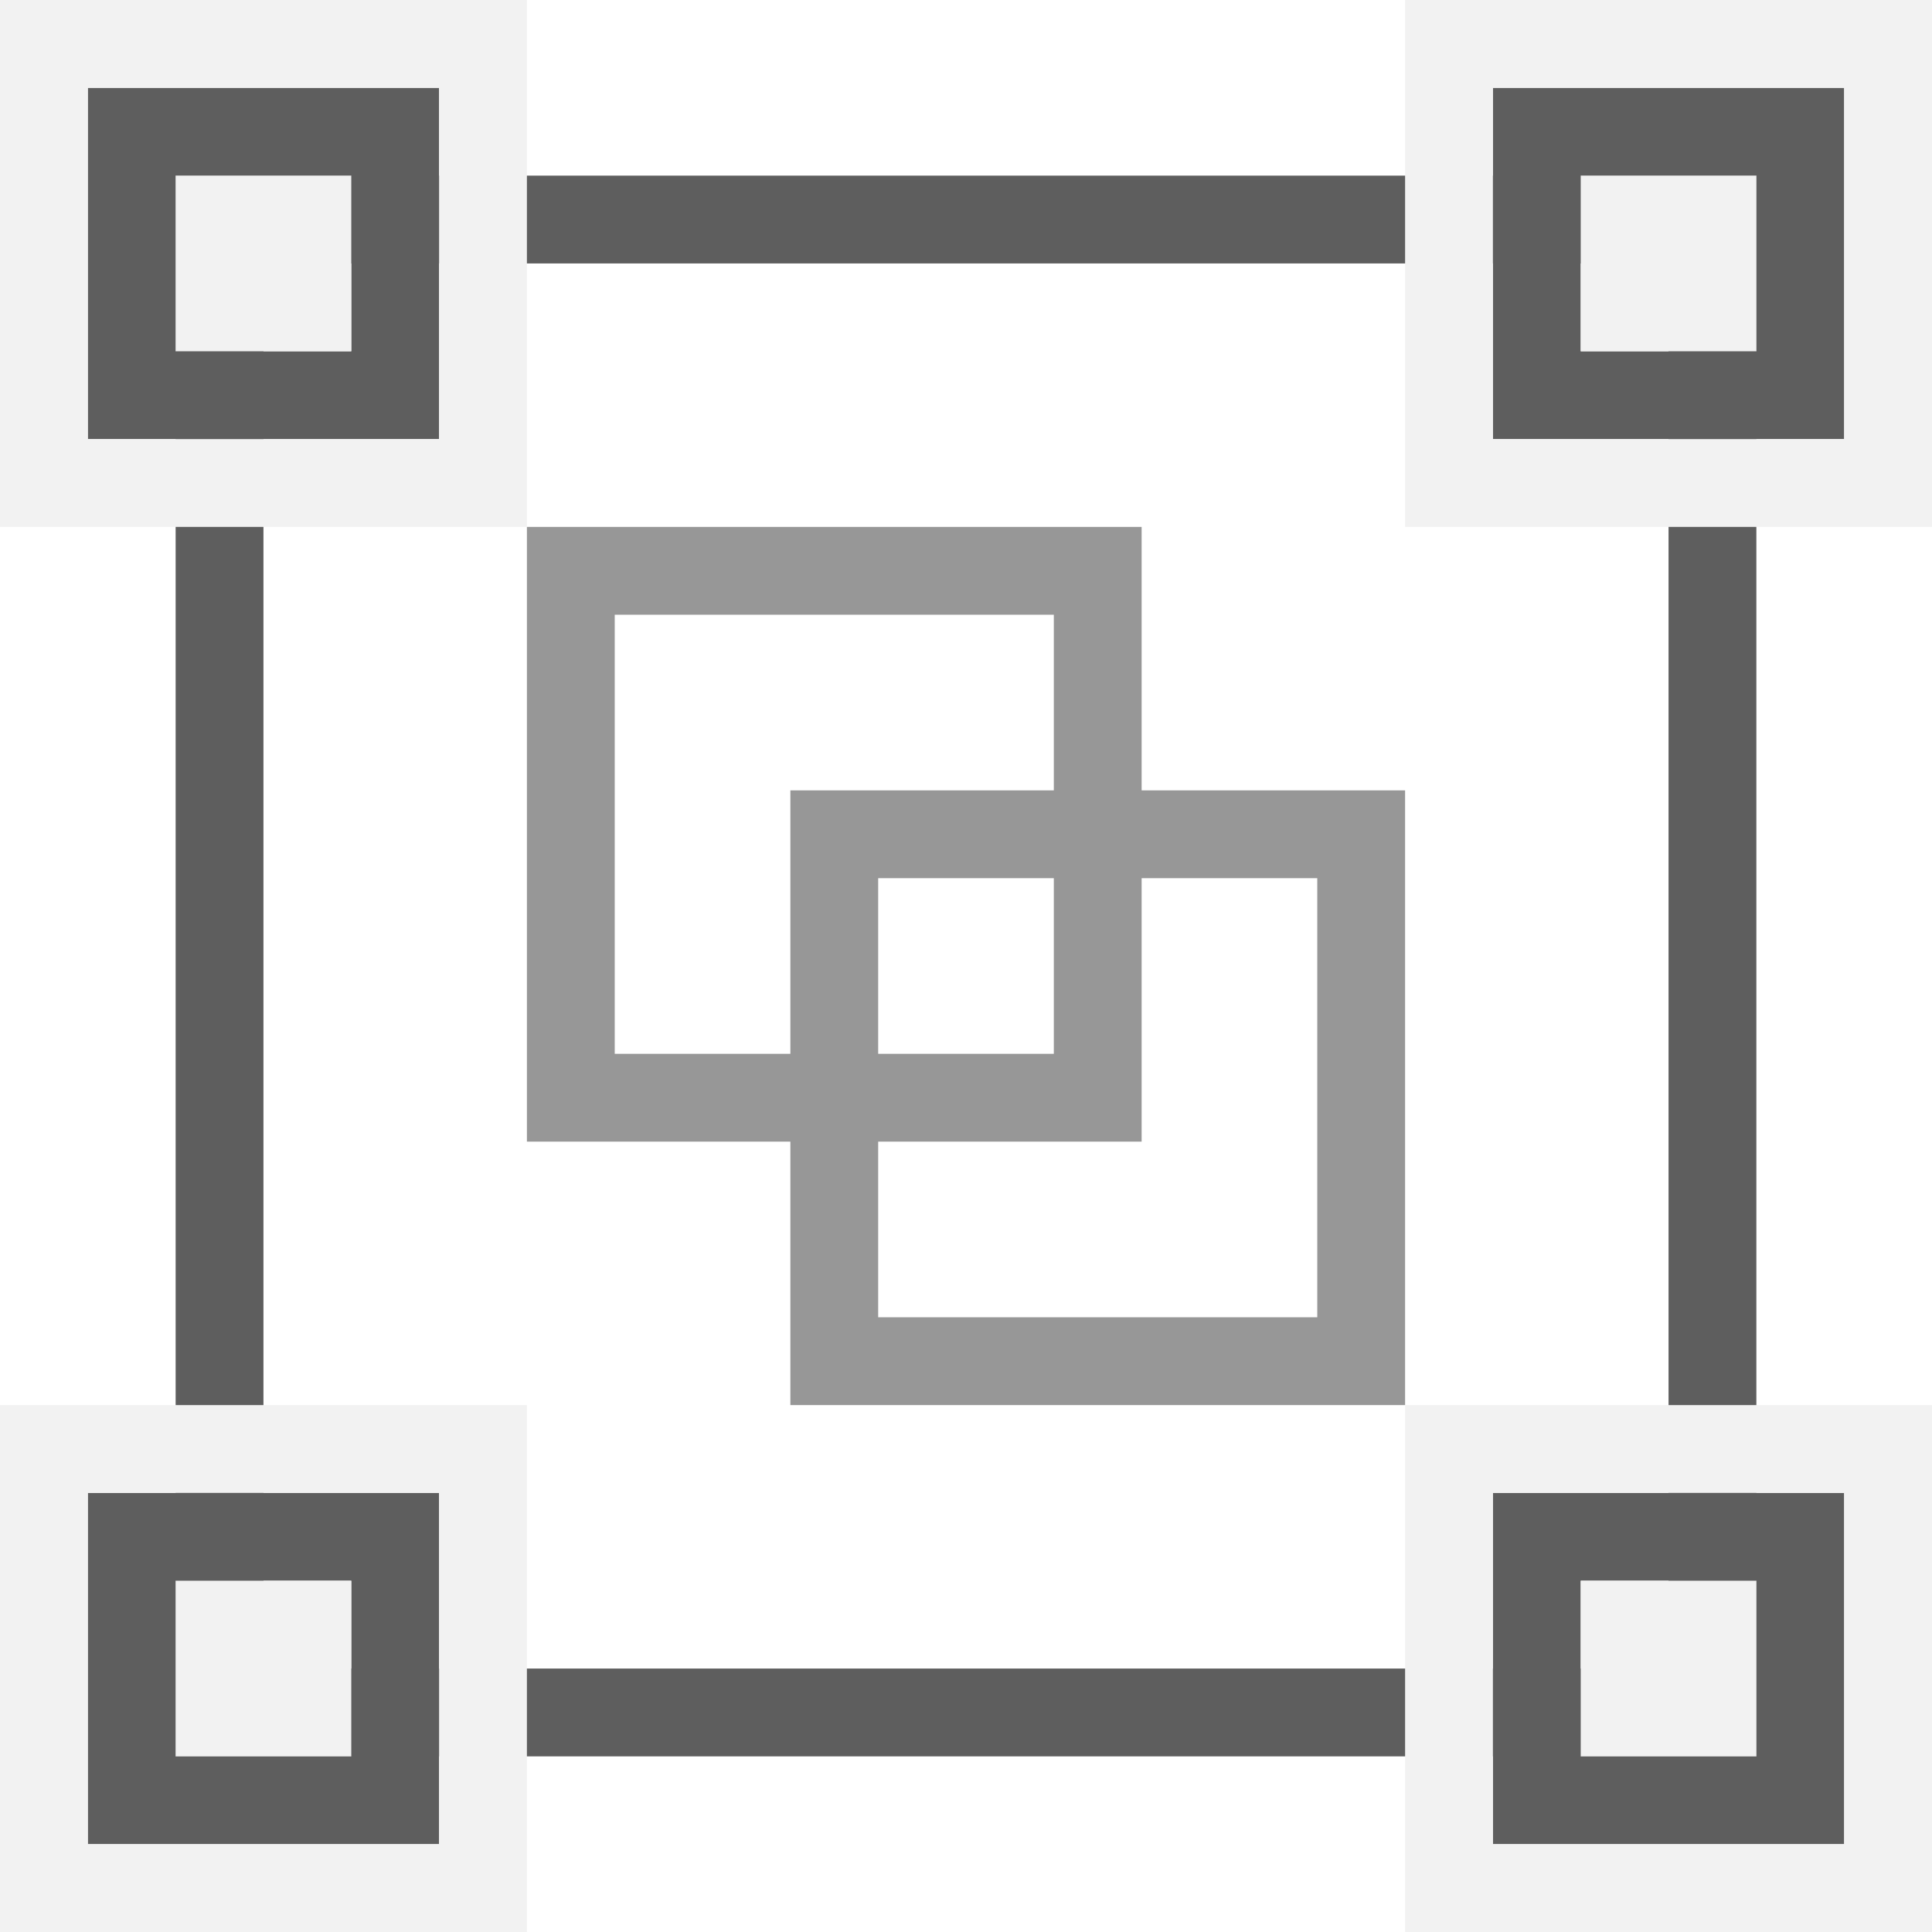
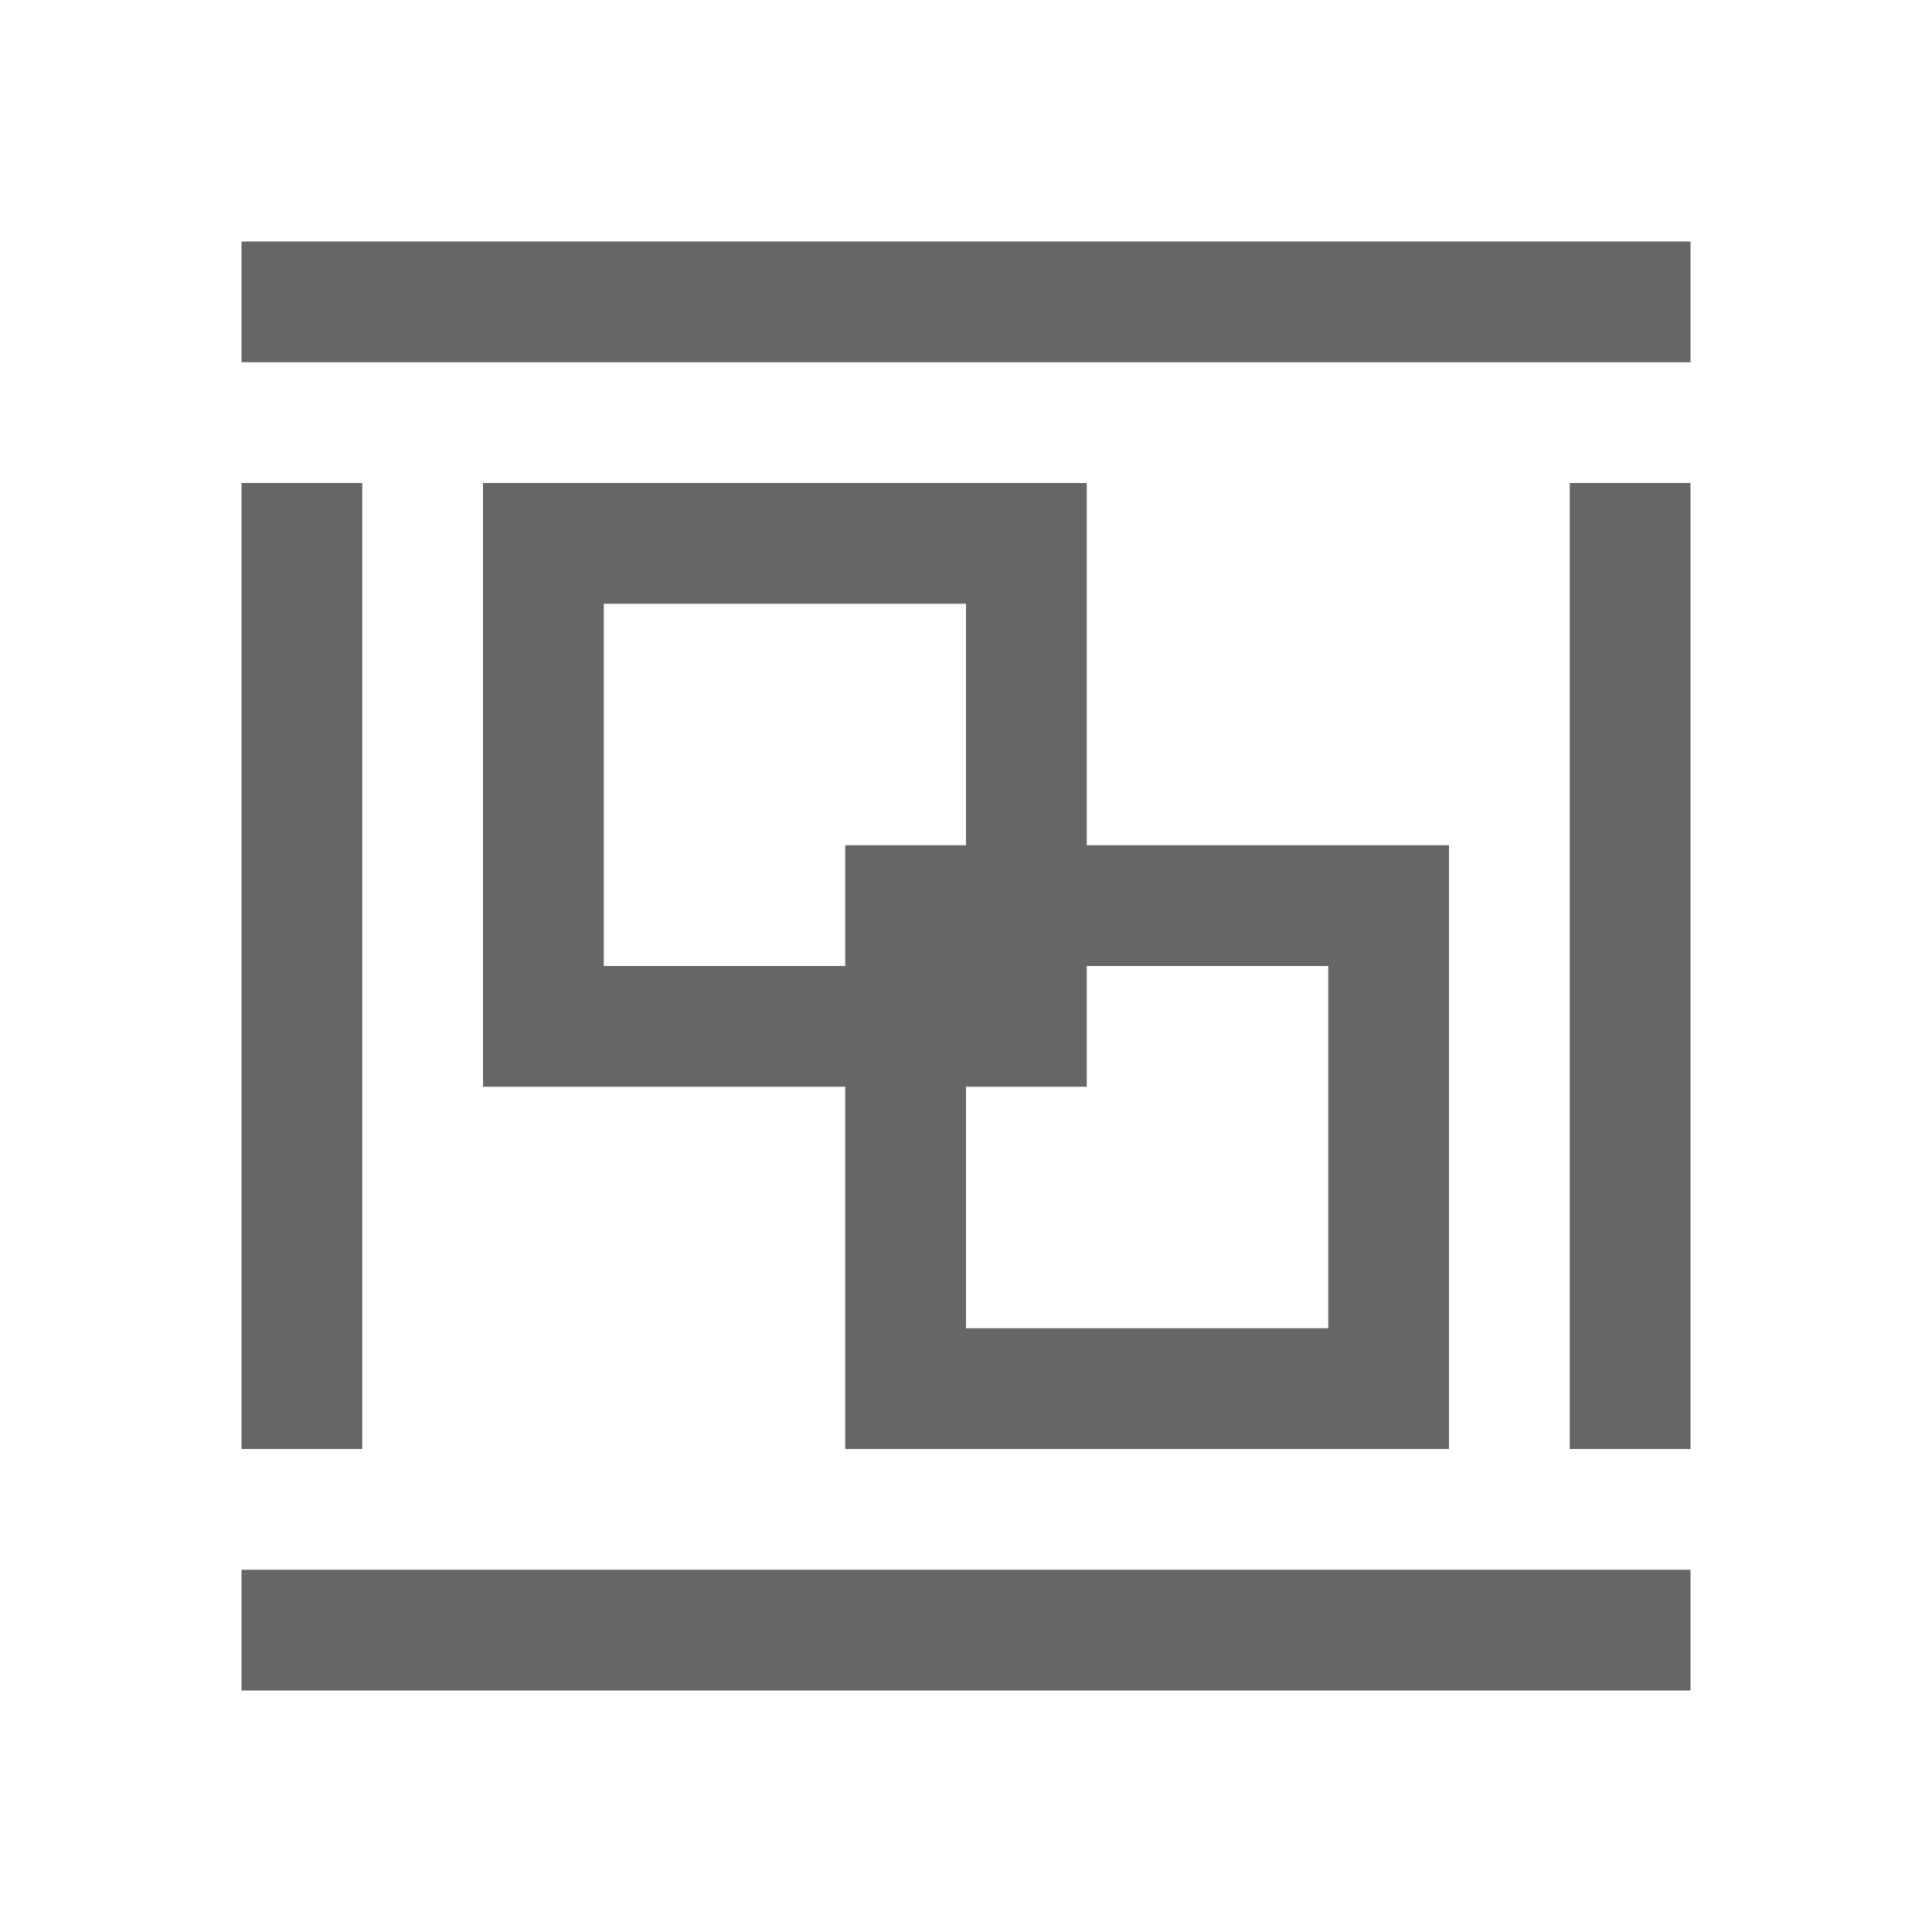
- <svg xmlns="http://www.w3.org/2000/svg" xmlns:xlink="http://www.w3.org/1999/xlink" width="22px" height="22px" viewBox="0 0 22 22" version="1.1">
-   <defs>
-     <path d="M0,0 L4,0 L4,4 L0,4 L0,0 Z M1,1 L1,3 L3,3 L3,1 L1,1 Z" id="path-1" />
-     <path d="M0,16 L4,16 L4,20 L0,20 L0,16 Z M1,17 L1,19 L3,19 L3,17 L1,17 Z" id="path-2" />
-     <path d="M16,0 L20,0 L20,4 L16,4 L16,0 Z M17,1 L17,3 L19,3 L19,1 L17,1 Z" id="path-3" />
-     <path d="M16,16 L20,16 L20,20 L16,20 L16,16 Z M17,17 L17,19 L19,19 L19,17 L17,17 Z" id="path-4" />
+ <svg xmlns="http://www.w3.org/2000/svg" width="16" height="16" viewBox="0 0 16 16" version="1.1" id="svg38">
+   <defs id="defs10">
+     <path d="M 0,0 H 4 V 4 H 0 Z M 1,1 V 3 H 3 V 1 Z" id="path-1" />
+     <path d="m 0,16 h 4 v 4 H 0 Z m 1,1 v 2 h 2 v -2 z" id="path-2" />
+     <path d="m 16,0 h 4 v 4 h -4 z m 1,1 v 2 h 2 V 1 Z" id="path-3" />
+     <path d="m 16,16 h 4 v 4 h -4 z m 1,1 v 2 h 2 v -2 z" id="path-4" />
  </defs>
-   <g id="Icons" stroke="none" stroke-width="1" fill="none" fill-rule="evenodd">
-     <g id="Artboard" transform="translate(-56, -432)">
-       <g id="group" transform="translate(57, 433)">
-         <rect id="Rectangle-8" stroke="#5E5E5E" x="1.5" y="1.5" width="17" height="17" />
-         <rect id="Rectangle-10" stroke="#979797" x="5.5" y="5.5" width="6" height="6" />
-         <rect id="Rectangle-10-Copy" stroke="#979797" x="8.5" y="8.5" width="6" height="6" />
-         <g id="Combined-Shape">
-           <use fill="#5E5E5E" fill-rule="evenodd" xlink:href="#path-1" />
-           <path stroke="#F2F2F2" stroke-width="1" d="M-0.5,-0.5 L4.5,-0.5 L4.5,4.5 L-0.5,4.5 L-0.5,-0.5 Z M1.5,1.5 L1.5,2.5 L2.5,2.5 L2.5,1.5 L1.5,1.5 Z" />
-         </g>
-         <g id="Combined-Shape-Copy-5">
-           <use fill="#5E5E5E" fill-rule="evenodd" xlink:href="#path-2" />
-           <path stroke="#F2F2F2" stroke-width="1" d="M-0.5,15.5 L4.5,15.5 L4.5,20.5 L-0.5,20.5 L-0.5,15.5 Z M1.5,17.5 L1.5,18.5 L2.5,18.5 L2.5,17.5 L1.5,17.5 Z" />
-         </g>
-         <g id="Combined-Shape-Copy-4">
-           <use fill="#5E5E5E" fill-rule="evenodd" xlink:href="#path-3" />
-           <path stroke="#F2F2F2" stroke-width="1" d="M15.5,-0.5 L20.5,-0.5 L20.5,4.5 L15.5,4.5 L15.5,-0.5 Z M17.5,1.5 L17.5,2.5 L18.5,2.5 L18.5,1.5 L17.5,1.5 Z" />
-         </g>
-         <g id="Combined-Shape-Copy-6">
-           <use fill="#5E5E5E" fill-rule="evenodd" xlink:href="#path-4" />
-           <path stroke="#F2F2F2" stroke-width="1" d="M15.5,15.5 L20.5,15.5 L20.5,20.5 L15.5,20.5 L15.5,15.5 Z M17.5,17.5 L17.5,18.5 L18.5,18.5 L18.5,17.5 L17.5,17.5 Z" />
-         </g>
-       </g>
-     </g>
-   </g>
+   <path style="color:#000000;font-style:normal;font-variant:normal;font-weight:normal;font-stretch:normal;font-size:medium;line-height:normal;font-family:sans-serif;font-variant-ligatures:normal;font-variant-position:normal;font-variant-caps:normal;font-variant-numeric:normal;font-variant-alternates:normal;font-feature-settings:normal;text-indent:0;text-align:start;text-decoration:none;text-decoration-line:none;text-decoration-style:solid;text-decoration-color:#000000;letter-spacing:normal;word-spacing:normal;text-transform:none;writing-mode:lr-tb;direction:ltr;text-orientation:mixed;dominant-baseline:auto;baseline-shift:baseline;text-anchor:start;white-space:normal;shape-padding:0;clip-rule:nonzero;display:inline;overflow:visible;visibility:visible;opacity:1;isolation:auto;mix-blend-mode:normal;color-interpolation:sRGB;color-interpolation-filters:linearRGB;solid-color:#000000;solid-opacity:1;vector-effect:none;fill:#666666;fill-opacity:1;fill-rule:nonzero;stroke:none;stroke-width:1;stroke-linecap:butt;stroke-linejoin:miter;stroke-miterlimit:4;stroke-dasharray:none;stroke-dashoffset:0;stroke-opacity:1;color-rendering:auto;image-rendering:auto;shape-rendering:auto;text-rendering:auto;enable-background:accumulate" d="M 2,2 V 3 H 14 V 2 Z m 0,2 v 8 H 3 V 4 Z m 11,0 v 8 h 1 V 4 Z M 2,13 v 1 h 12 v -1 z" id="rect909" />
+   <path style="color:#000000;font-style:normal;font-variant:normal;font-weight:normal;font-stretch:normal;font-size:medium;line-height:normal;font-family:sans-serif;font-variant-ligatures:normal;font-variant-position:normal;font-variant-caps:normal;font-variant-numeric:normal;font-variant-alternates:normal;font-feature-settings:normal;text-indent:0;text-align:start;text-decoration:none;text-decoration-line:none;text-decoration-style:solid;text-decoration-color:#000000;letter-spacing:normal;word-spacing:normal;text-transform:none;writing-mode:lr-tb;direction:ltr;text-orientation:mixed;dominant-baseline:auto;baseline-shift:baseline;text-anchor:start;white-space:normal;shape-padding:0;clip-rule:nonzero;display:inline;overflow:visible;visibility:visible;opacity:1;isolation:auto;mix-blend-mode:normal;color-interpolation:sRGB;color-interpolation-filters:linearRGB;solid-color:#000000;solid-opacity:1;vector-effect:none;fill:#666666;fill-opacity:1;fill-rule:nonzero;stroke:none;stroke-width:1;stroke-linecap:butt;stroke-linejoin:miter;stroke-miterlimit:4;stroke-dasharray:none;stroke-dashoffset:0;stroke-opacity:1;color-rendering:auto;image-rendering:auto;shape-rendering:auto;text-rendering:auto;enable-background:accumulate" d="M 4,4 V 4.5 9 H 9 V 4 Z M 5,5 H 8 V 8 H 5 Z" id="rect915" />
+   <path style="color:#000000;font-style:normal;font-variant:normal;font-weight:normal;font-stretch:normal;font-size:medium;line-height:normal;font-family:sans-serif;font-variant-ligatures:normal;font-variant-position:normal;font-variant-caps:normal;font-variant-numeric:normal;font-variant-alternates:normal;font-feature-settings:normal;text-indent:0;text-align:start;text-decoration:none;text-decoration-line:none;text-decoration-style:solid;text-decoration-color:#000000;letter-spacing:normal;word-spacing:normal;text-transform:none;writing-mode:lr-tb;direction:ltr;text-orientation:mixed;dominant-baseline:auto;baseline-shift:baseline;text-anchor:start;white-space:normal;shape-padding:0;clip-rule:nonzero;display:inline;overflow:visible;visibility:visible;opacity:1;isolation:auto;mix-blend-mode:normal;color-interpolation:sRGB;color-interpolation-filters:linearRGB;solid-color:#000000;solid-opacity:1;vector-effect:none;fill:#666666;fill-opacity:1;fill-rule:nonzero;stroke:none;stroke-width:1;stroke-linecap:butt;stroke-linejoin:miter;stroke-miterlimit:4;stroke-dasharray:none;stroke-dashoffset:0;stroke-opacity:1;color-rendering:auto;image-rendering:auto;shape-rendering:auto;text-rendering:auto;enable-background:accumulate" d="M 7,7 V 7.5 12 h 5 V 7 Z m 1,1 h 3 v 3 H 8 Z" id="rect917" />
</svg>
